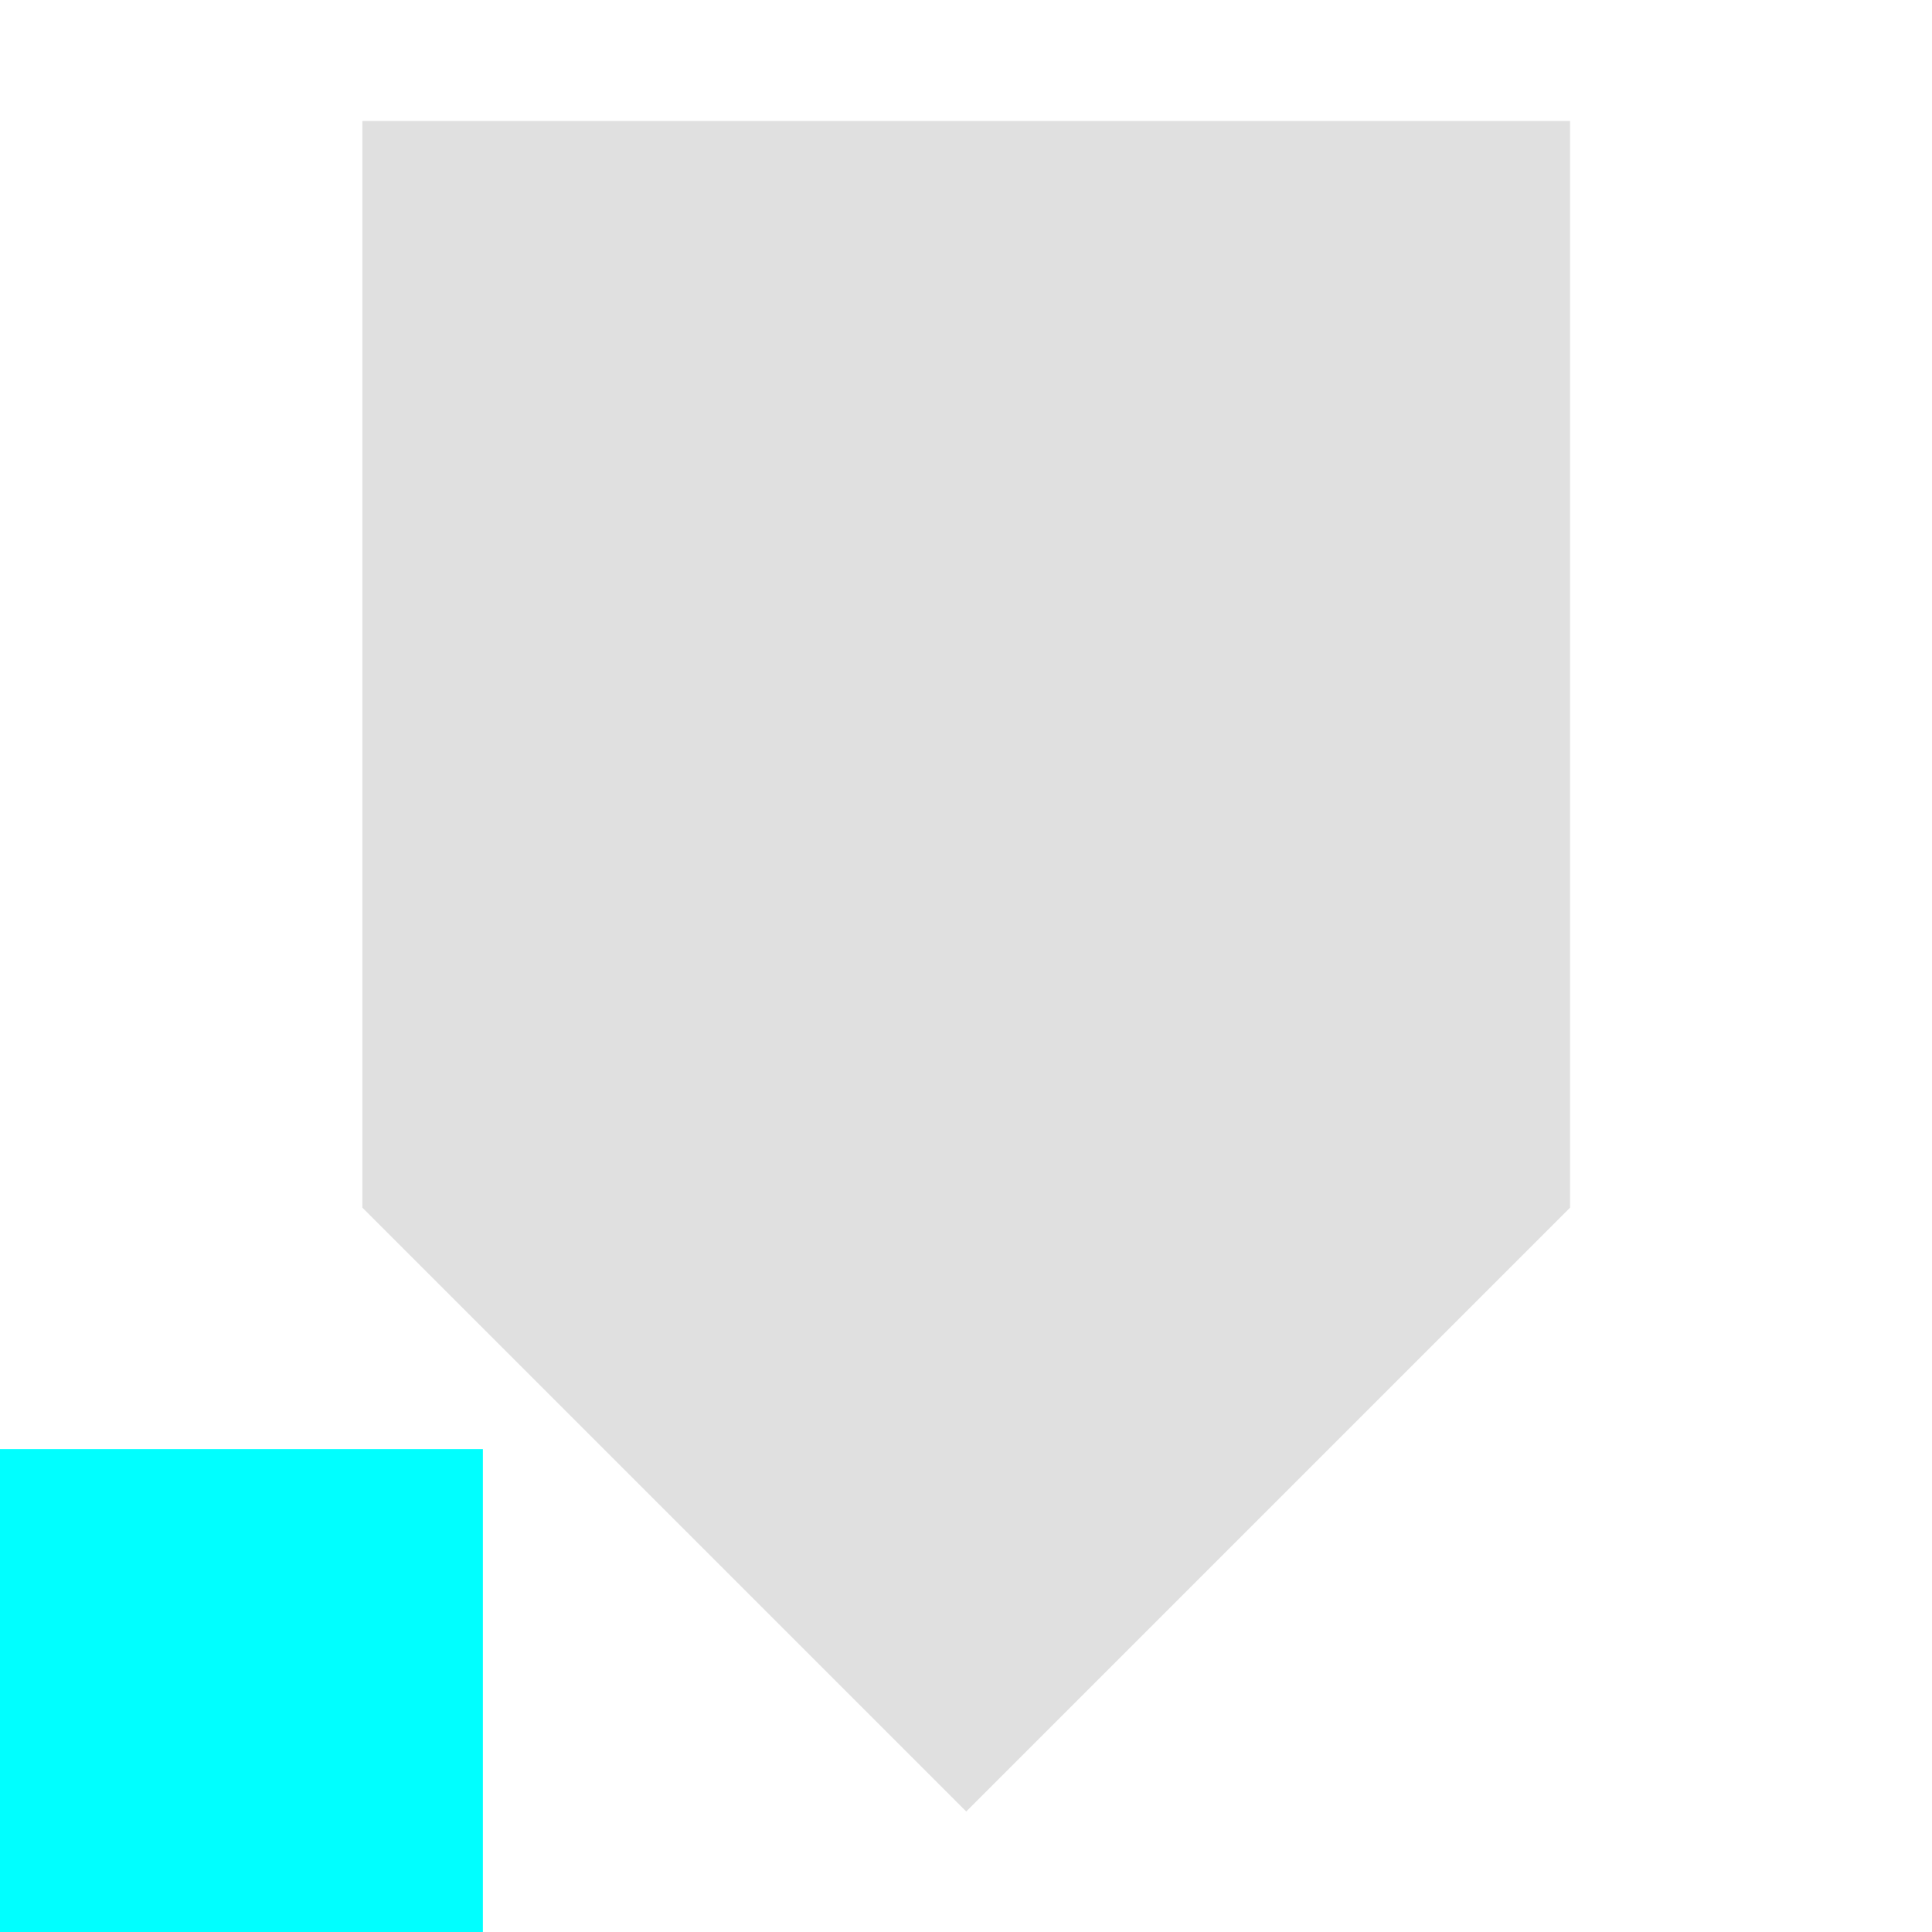
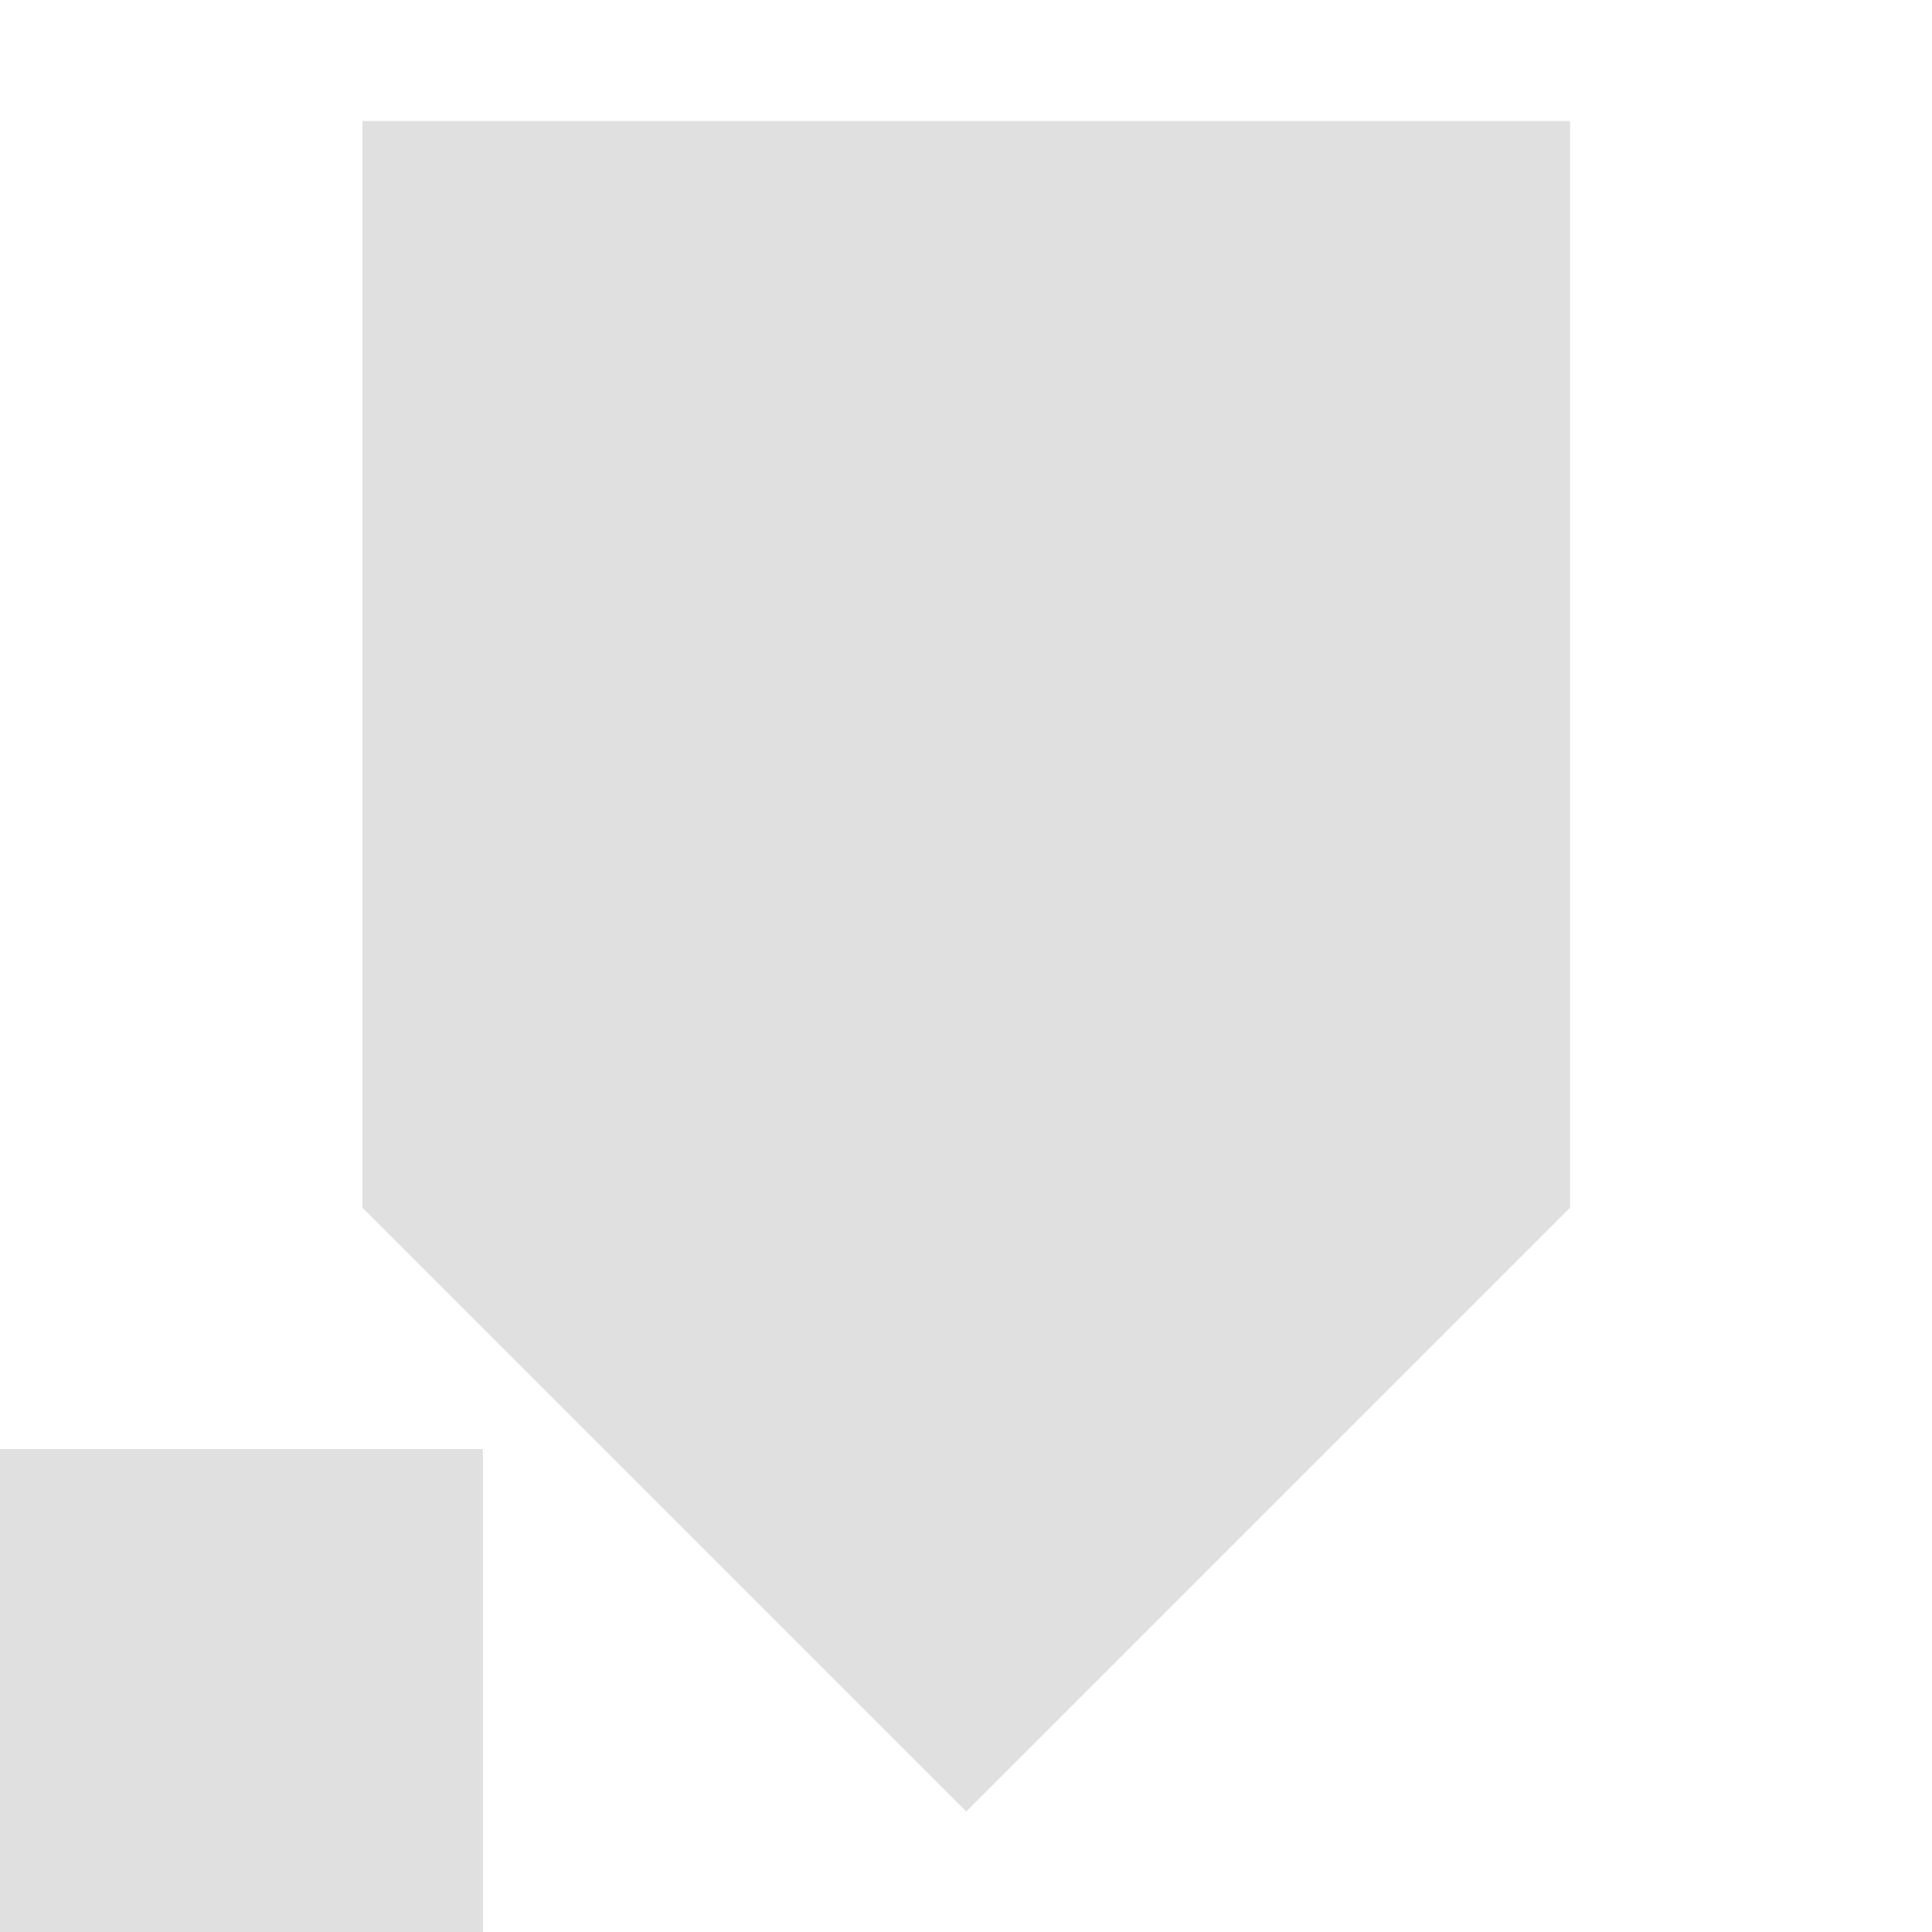
- <svg xmlns="http://www.w3.org/2000/svg" height="16" viewBox="0 0 4.233 4.233" width="16">
-   <path d="m2.117 3.969-1.323-1.323v-2.381h2.646v2.381z" fill="#e0e0e0" stroke-width=".426" />
-   <path d="m0 3.175h1.058v1.058h-1.058z" fill="#0ff" stroke-linecap="round" stroke-linejoin="round" stroke-width="2.117" />
+ <svg xmlns="http://www.w3.org/2000/svg" height="16" viewBox="0 0 4.233 4.233" width="16" version="1.1" id="svg2">
+   <defs id="defs2" />
+   <path d="m2.117 3.969-1.323-1.323v-2.381h2.646v2.381z" fill="#e0e0e0" stroke-width=".426" id="path1" />
+   <path d="m0 3.175h1.058v1.058h-1.058z" fill="#0ff" stroke-linecap="round" stroke-linejoin="round" stroke-width="2.117" id="path2" style="fill:#e0e0e0;fill-opacity:1" />
</svg>
